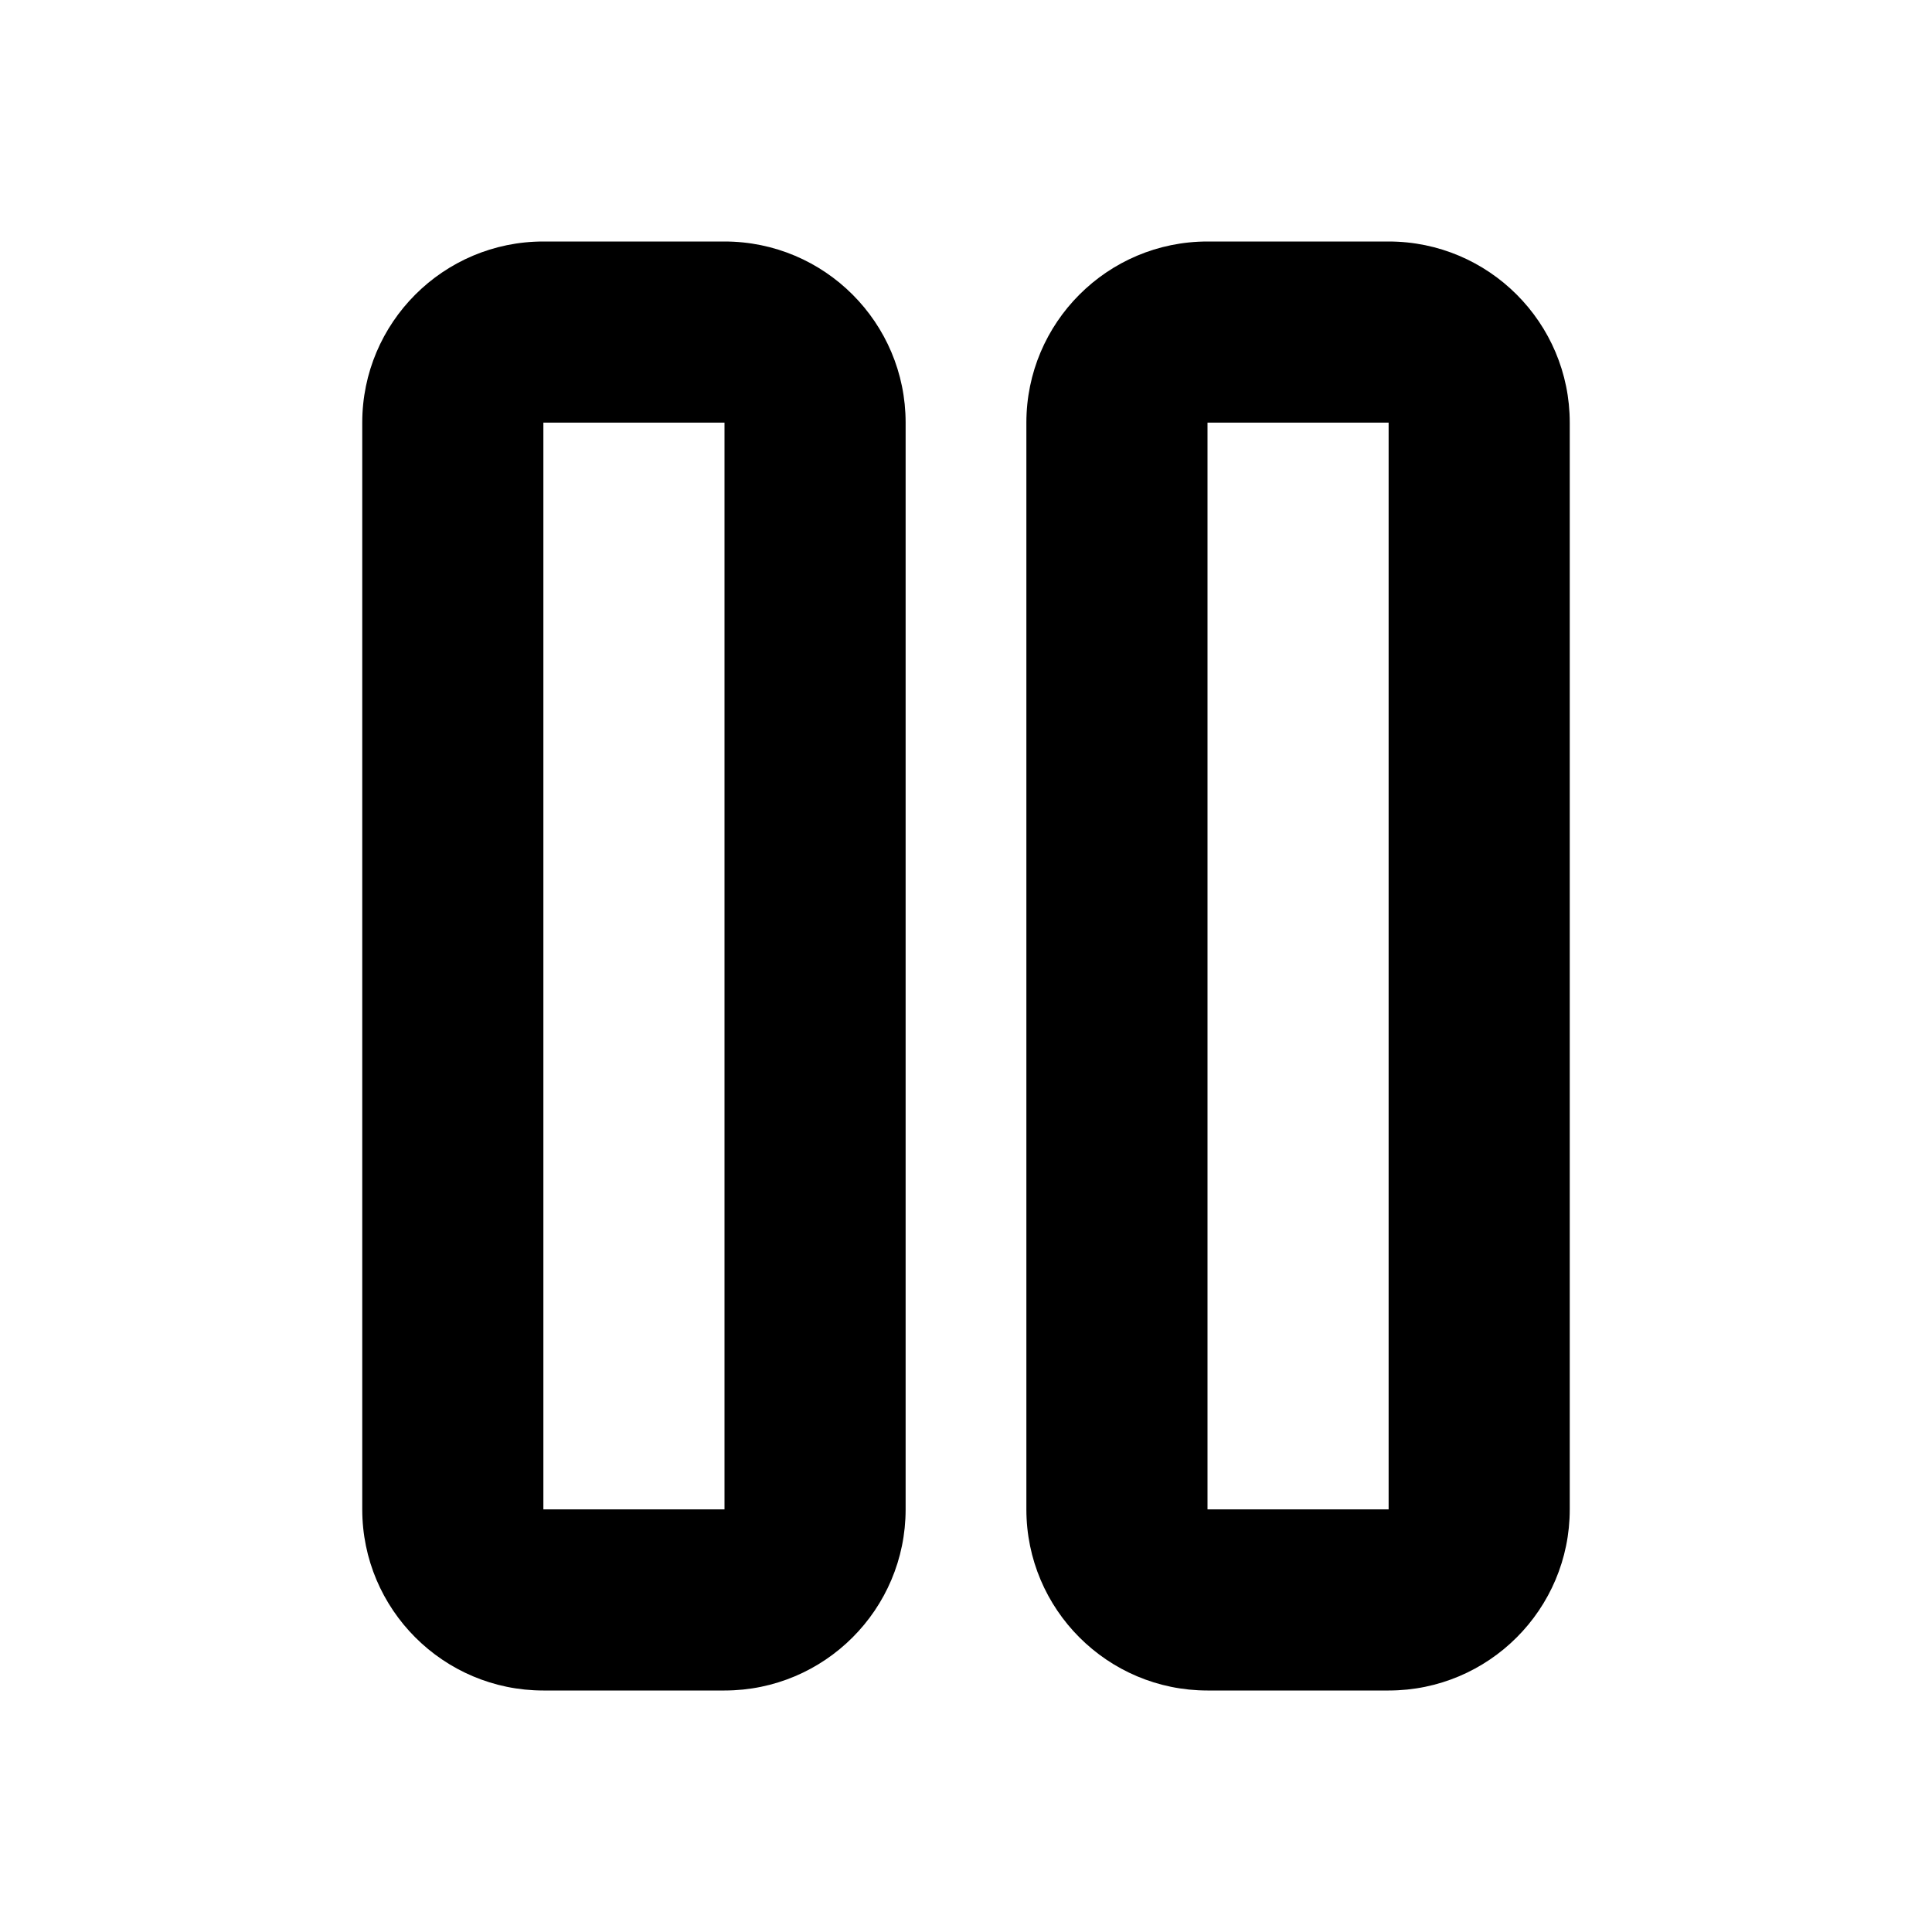
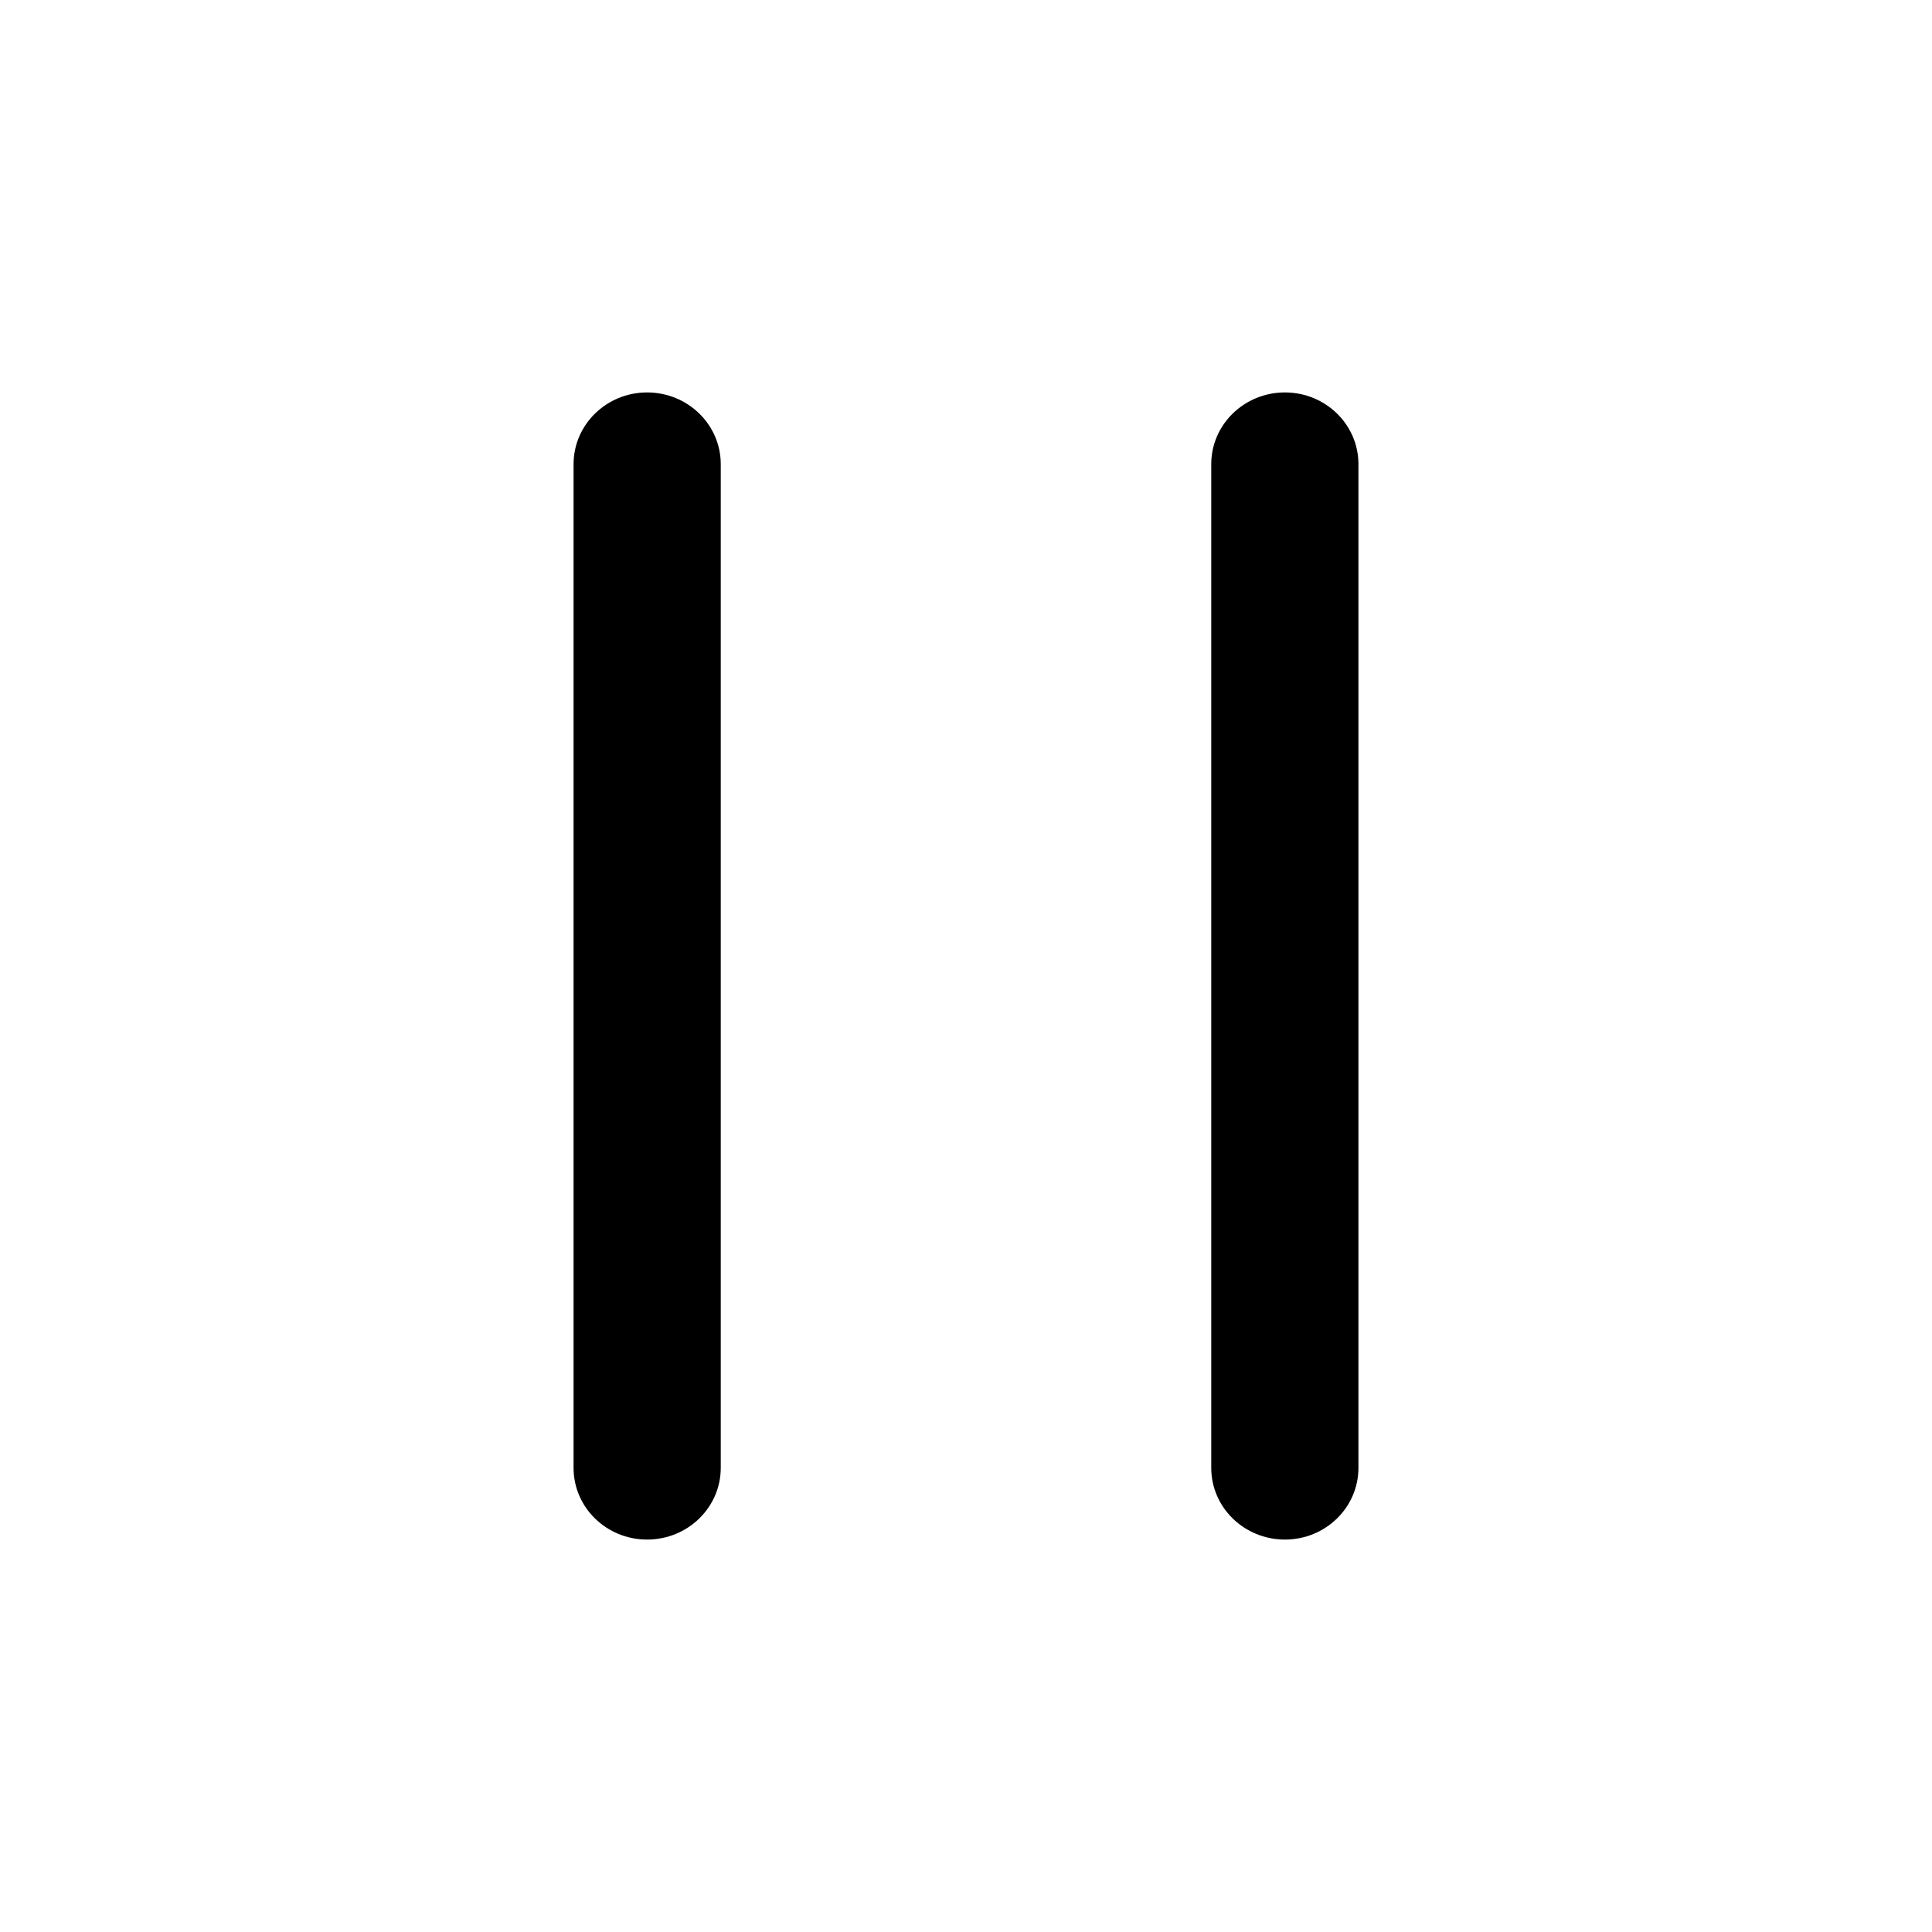
<svg xmlns="http://www.w3.org/2000/svg" viewBox="0 0 16 16">
-   <path d="M4.5 3.5V12.5H6V3.5H4.5ZM3 3.5C3 2.672 3.672 2 4.5 2H6C6.828 2 7.5 2.672 7.5 3.5V12.5C7.5 13.328 6.828 14 6 14H4.5C3.672 14 3 13.328 3 12.5V3.5ZM10 3.5V12.5H11.5V3.5H10ZM8.5 3.5C8.5 2.672 9.172 2 10 2H11.5C12.328 2 13 2.672 13 3.5V12.5C13 13.328 12.328 14 11.5 14H10C9.172 14 8.5 13.328 8.5 12.5V3.5Z" />
+   <path d="M5.359 3.25C5.023 3.25 4.75 3.516 4.75 3.844V12.156C4.75 12.485 5.023 12.75 5.359 12.75C5.696 12.75 5.969 12.484 5.969 12.156V3.844C5.969 3.516 5.696 3.25 5.359 3.25ZM10.641 3.25C10.304 3.25 10.031 3.516 10.031 3.844V12.156C10.031 12.484 10.304 12.75 10.641 12.75C10.977 12.75 11.25 12.485 11.25 12.156V3.844C11.25 3.516 10.978 3.25 10.641 3.25Z" />
</svg>
